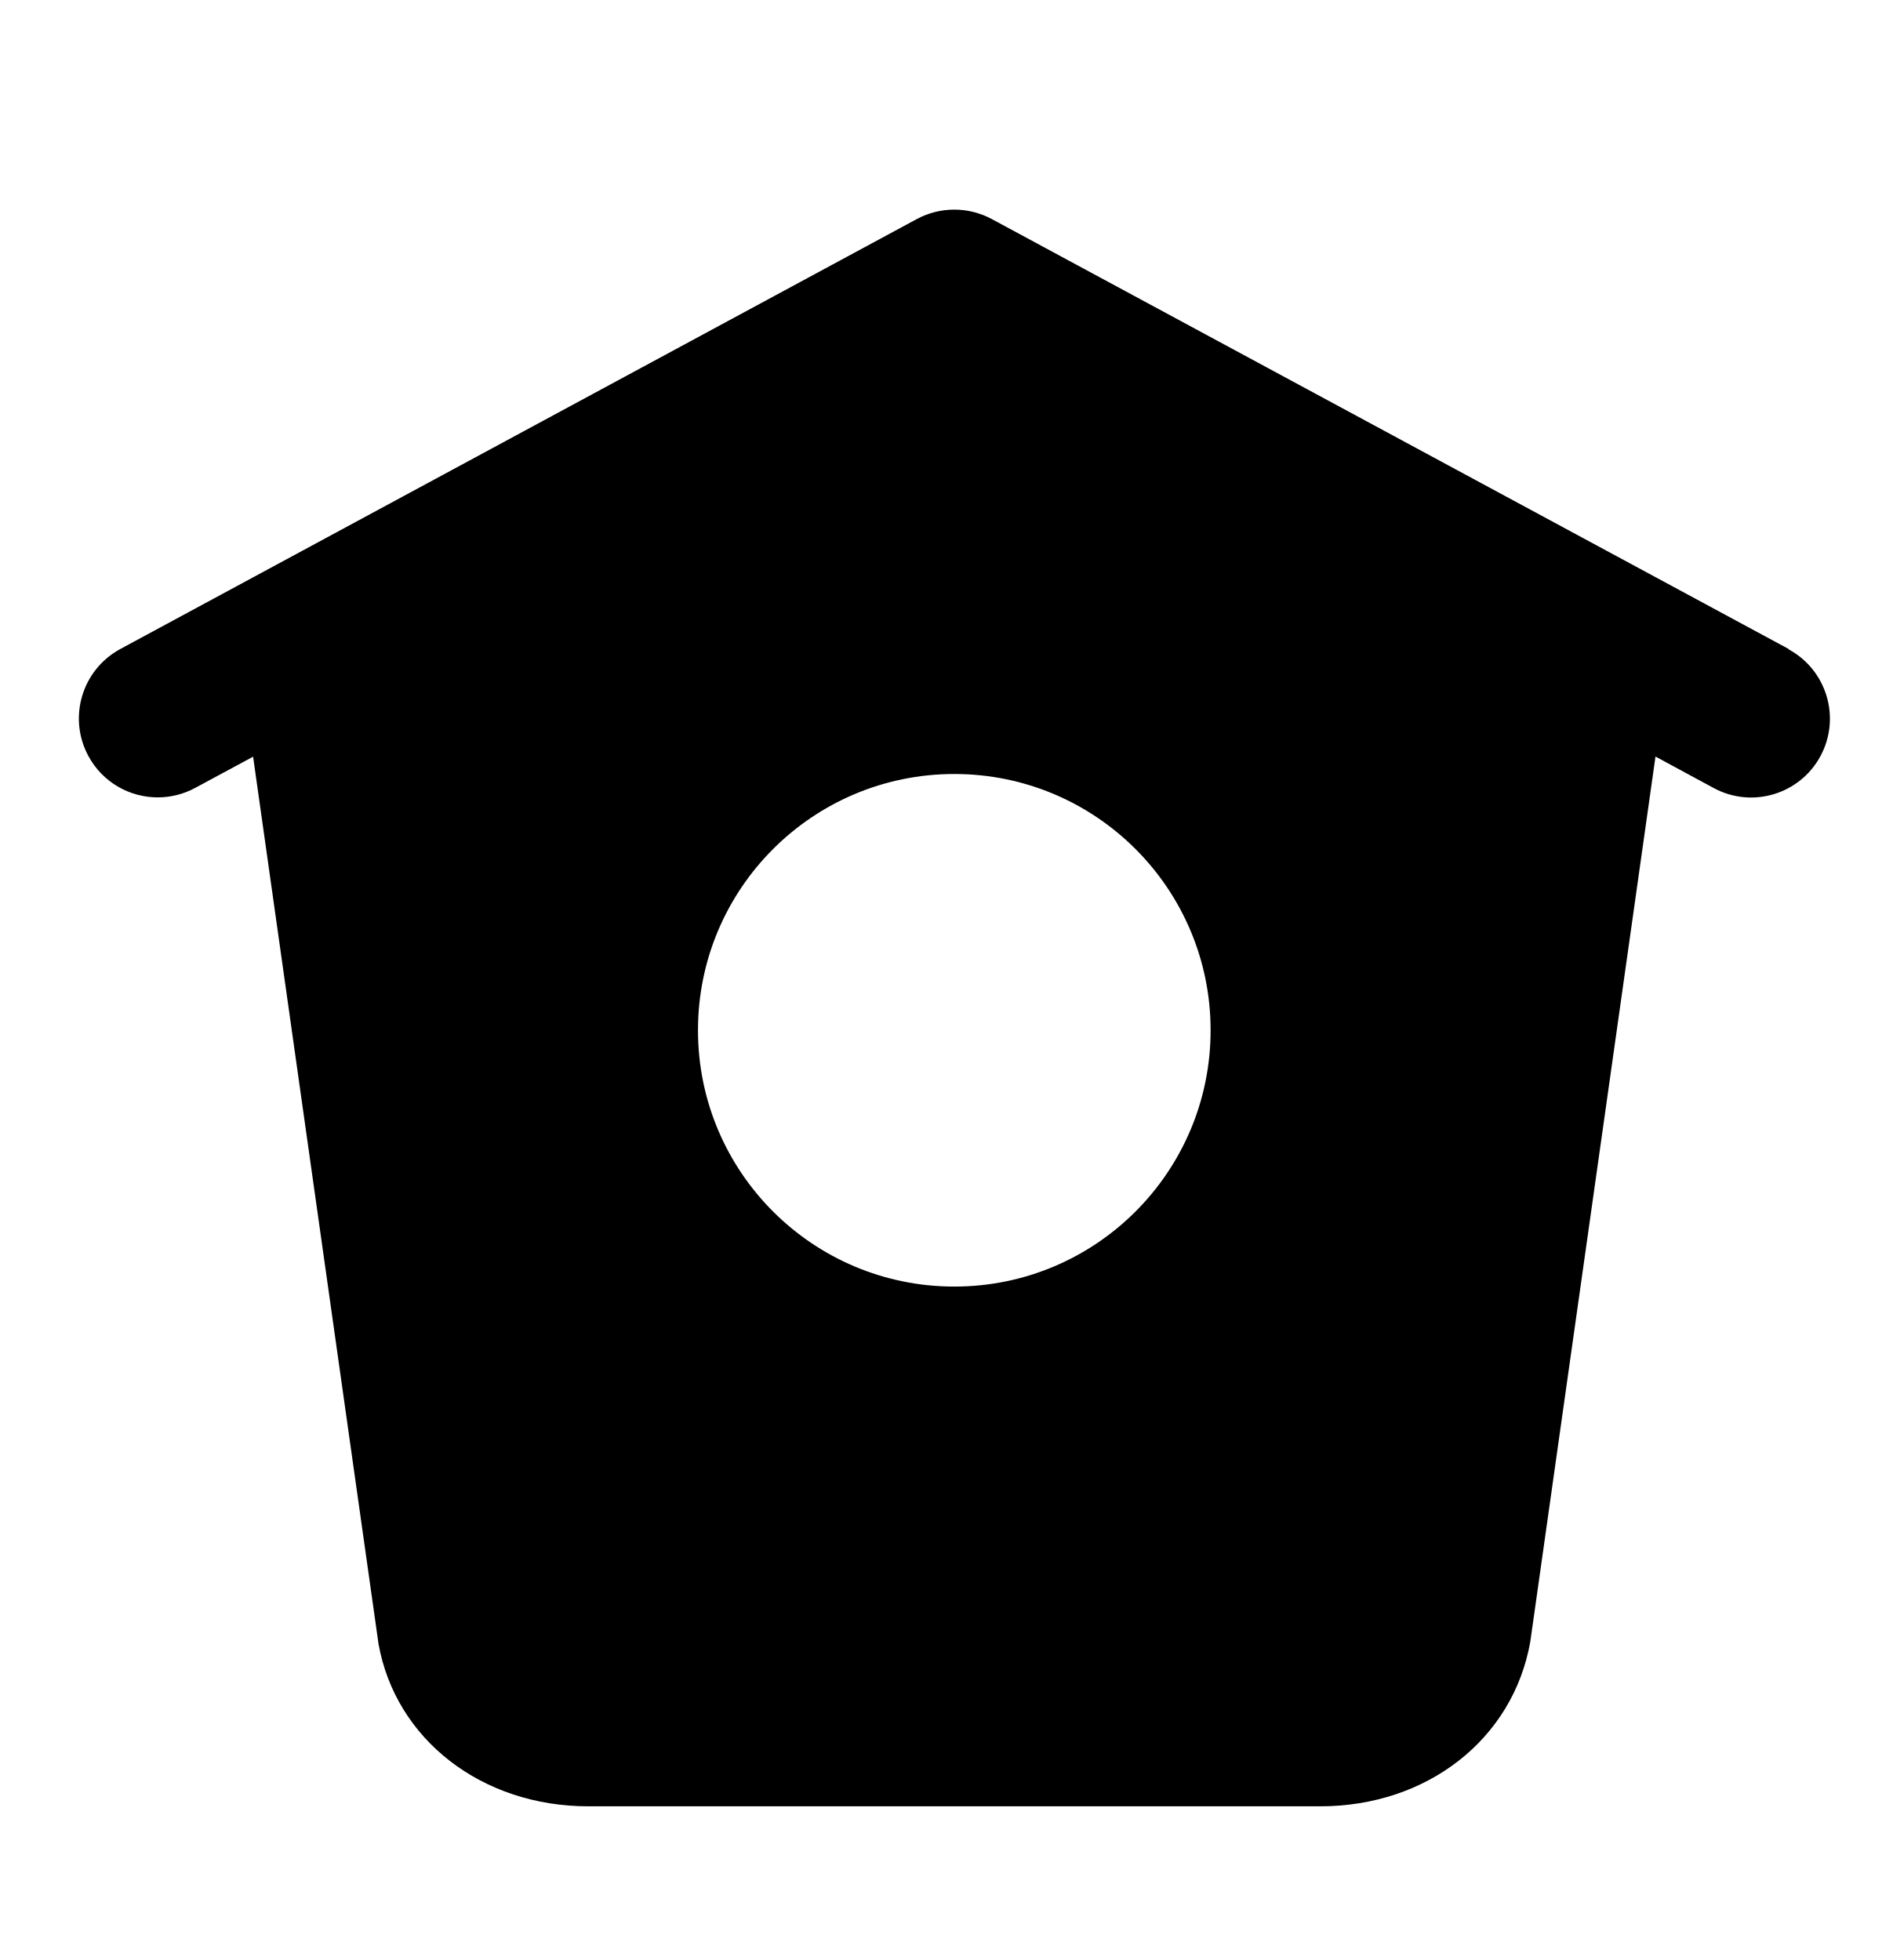
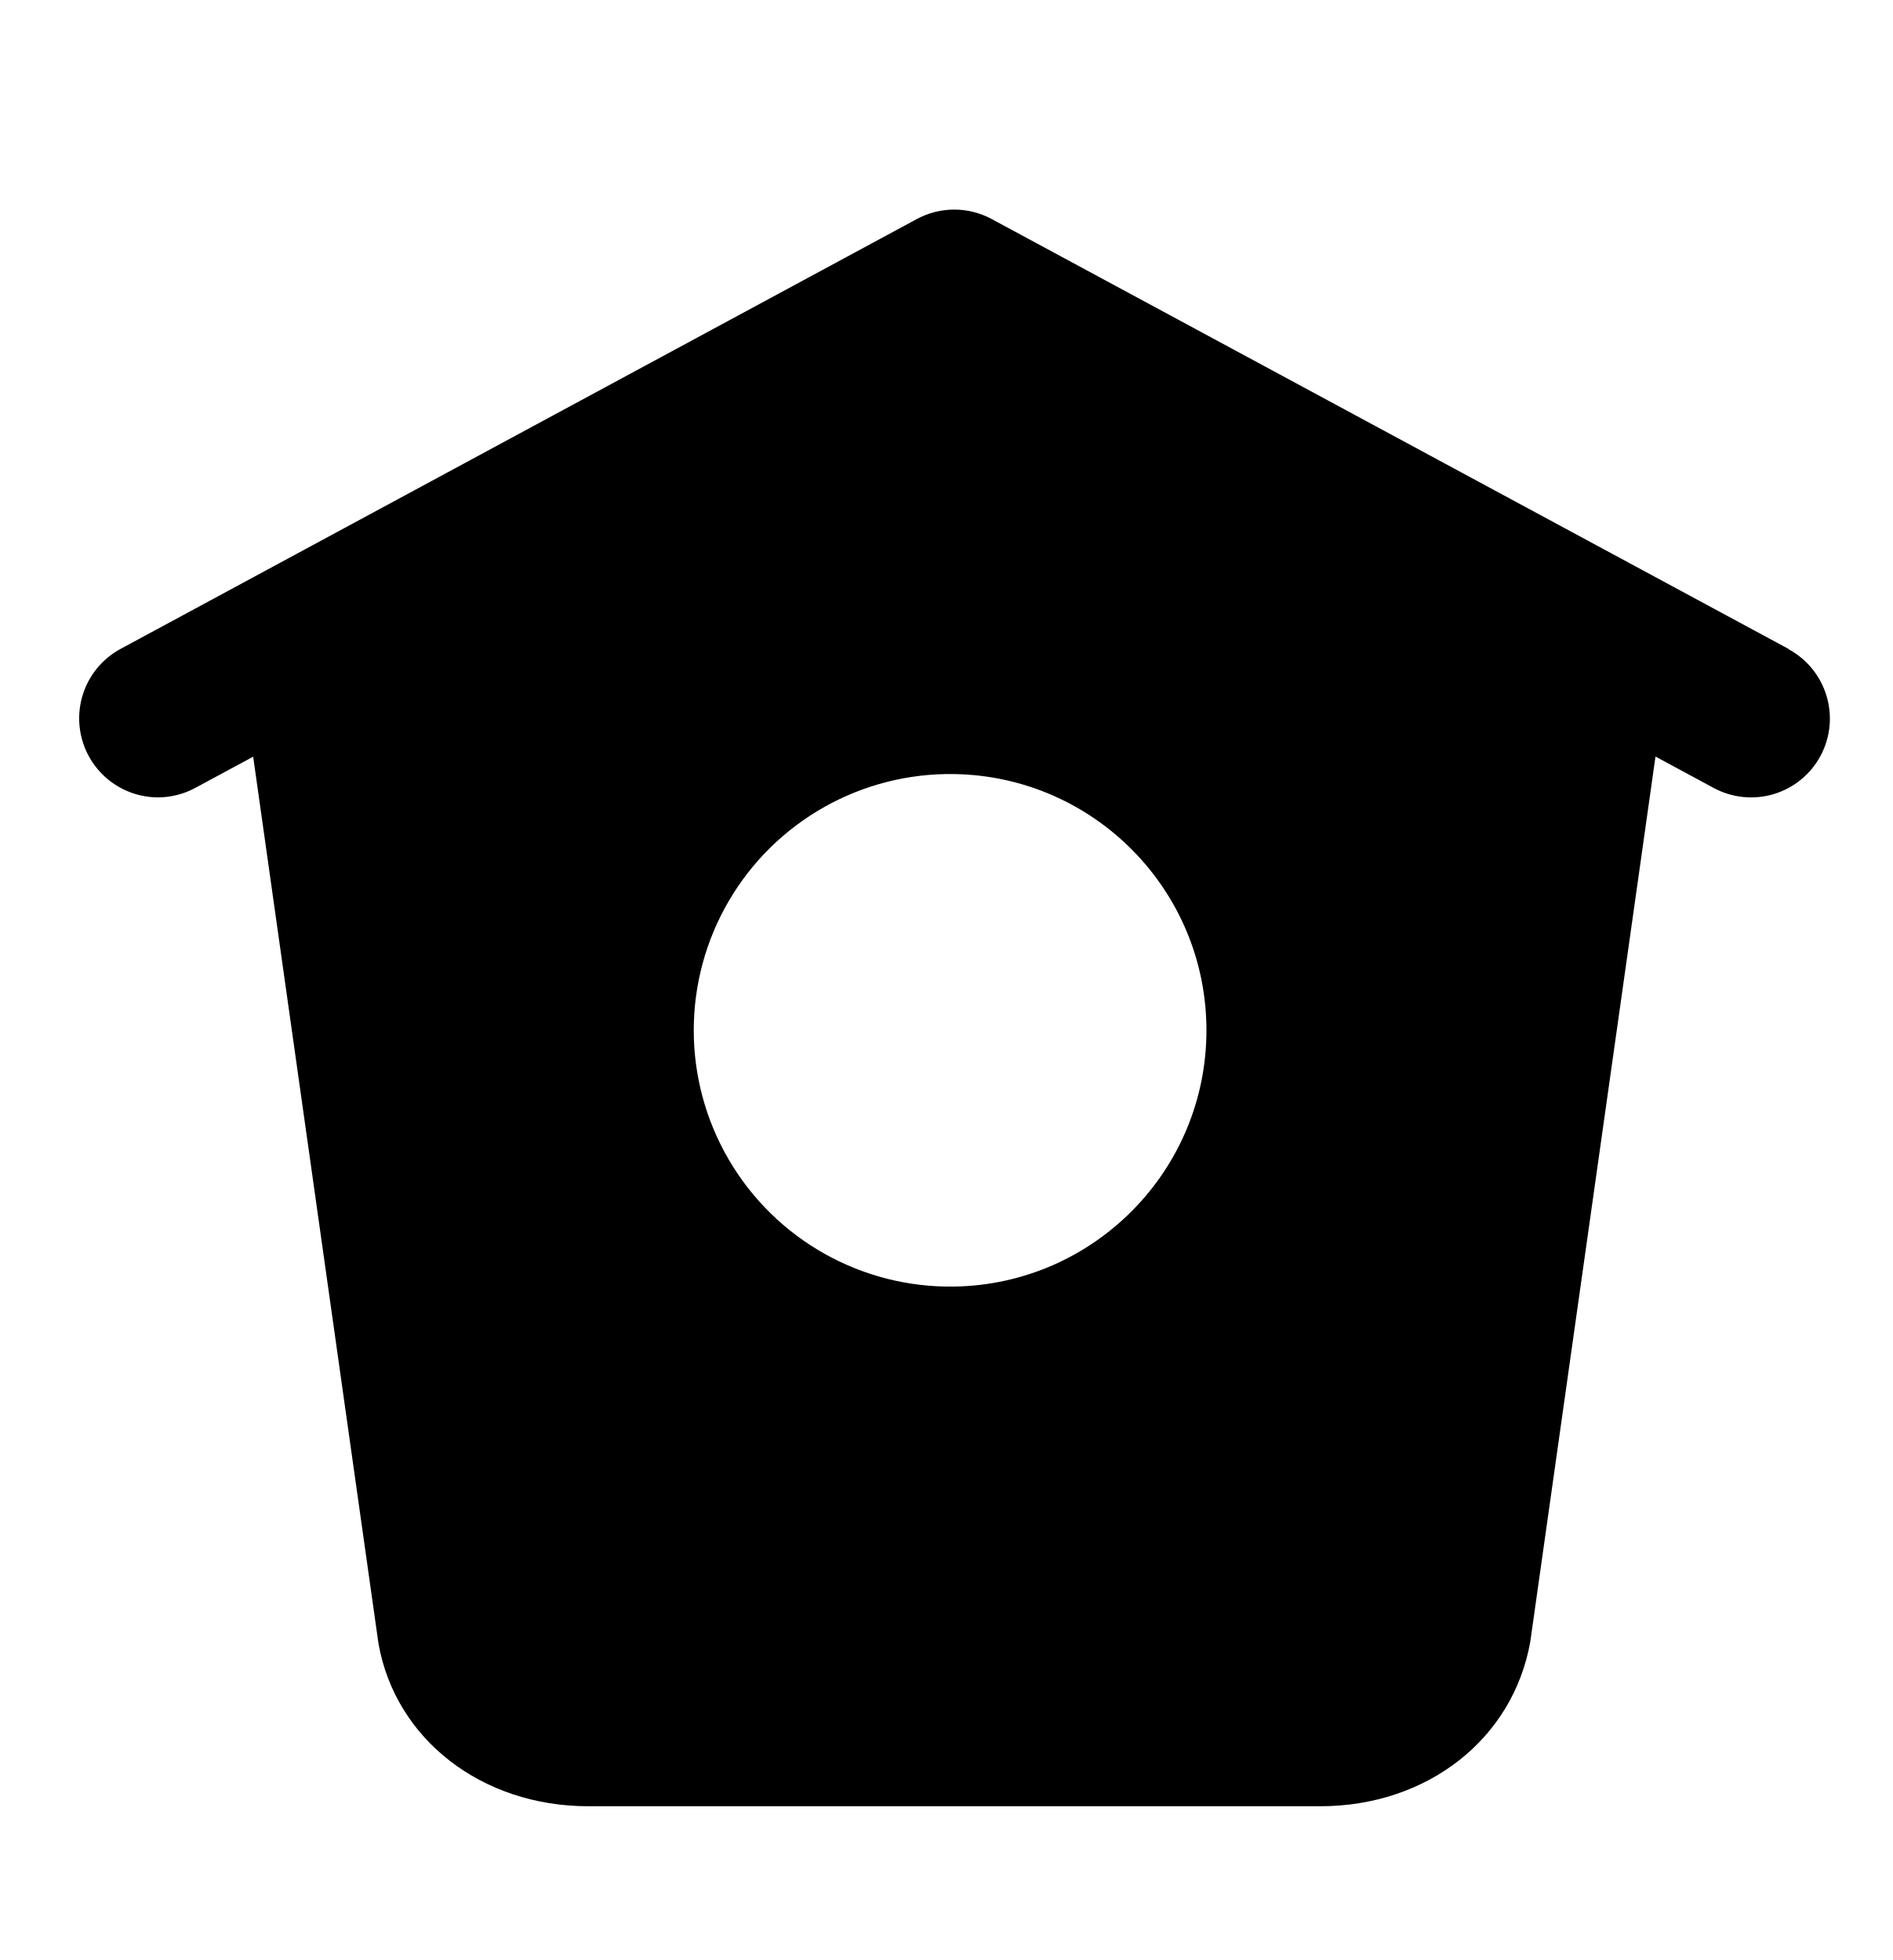
- <svg xmlns="http://www.w3.org/2000/svg" width="28" height="29" viewBox="0 0 28 29" fill="none">
-   <mask id="mask0_6_388" style="mask-type:alpha" maskUnits="userSpaceOnUse" x="0" y="0" width="28" height="29">
-     <rect y="0.768" width="28" height="28" fill="#C4C4C4" />
+ <svg xmlns="http://www.w3.org/2000/svg" width="28" height="29" fill="none">
+   <mask id="a" style="mask-type:alpha" maskUnits="userSpaceOnUse" x="0" y="0" width="28" height="29">
+     <path fill="#C4C4C4" d="M0 .768h28v28H0z" />
  </mask>
-   <g mask="url(#mask0_6_388)">
-     <path d="M26.46 9.603L14.671 3.241C14.324 3.055 13.908 3.055 13.562 3.241L1.779 9.603C1.212 9.911 1.001 10.618 1.307 11.185C1.517 11.576 1.919 11.798 2.333 11.798C2.52 11.798 2.711 11.753 2.887 11.658L3.744 11.196L5.599 24.321C5.851 25.737 7.127 26.726 8.702 26.726H19.531C21.106 26.726 22.382 25.737 22.637 24.29L24.489 11.194L25.349 11.659C25.915 11.966 26.623 11.755 26.929 11.188C27.236 10.62 27.022 9.912 26.457 9.607L26.46 9.603ZM14.117 19.036C12.022 19.036 10.325 17.338 10.325 15.244C10.325 13.15 12.022 11.452 14.117 11.452C16.211 11.452 17.908 13.15 17.908 15.244C17.908 17.338 16.211 19.036 14.117 19.036Z" fill="black" />
+   <g mask="url(#a)">
+     <path d="M26.46 9.603 14.67 3.241a1.167 1.167 0 0 0-1.108 0L1.78 9.603a1.169 1.169 0 0 0 .554 2.195c.187 0 .378-.045.554-.14l.857-.462L5.599 24.32c.252 1.416 1.528 2.405 3.103 2.405h10.829c1.575 0 2.851-.989 3.106-2.436l1.852-13.095.86.464a1.165 1.165 0 0 0 1.58-.472 1.168 1.168 0 0 0-.471-1.58l.002-.004zm-12.344 9.433a3.792 3.792 0 1 1 0-7.583 3.792 3.792 0 0 1 0 7.583z" fill="#000" />
  </g>
</svg>
